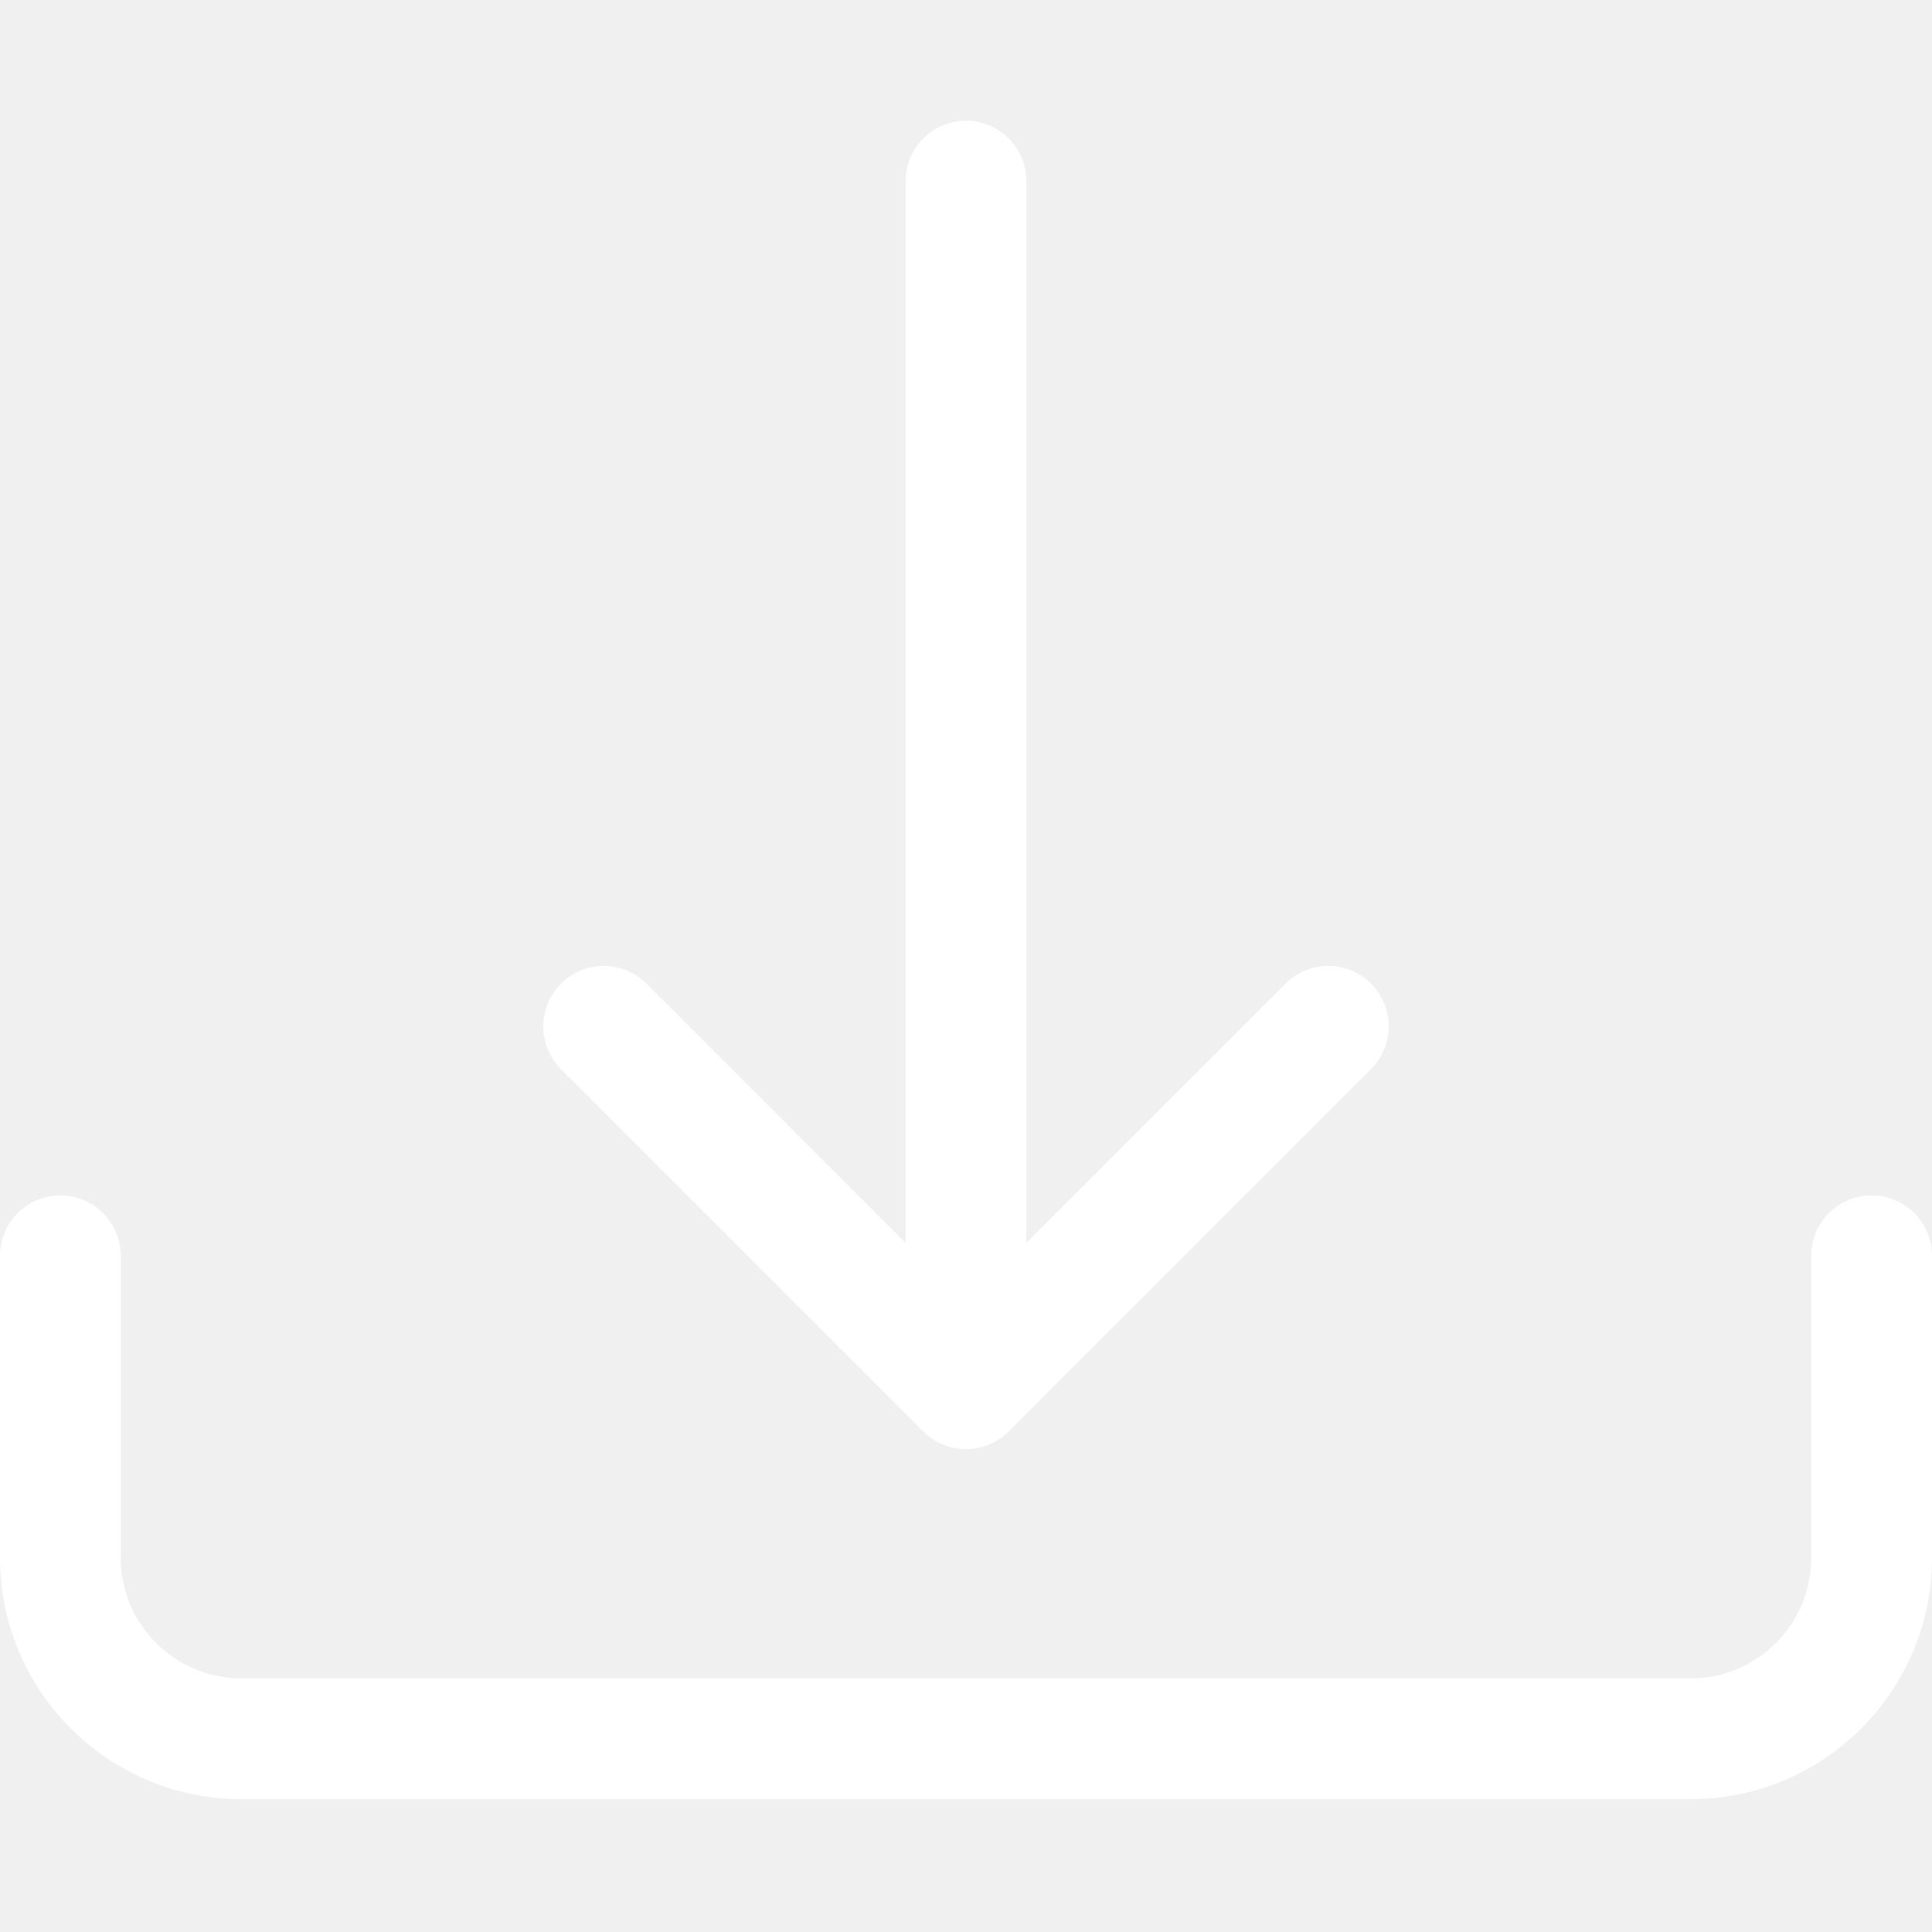
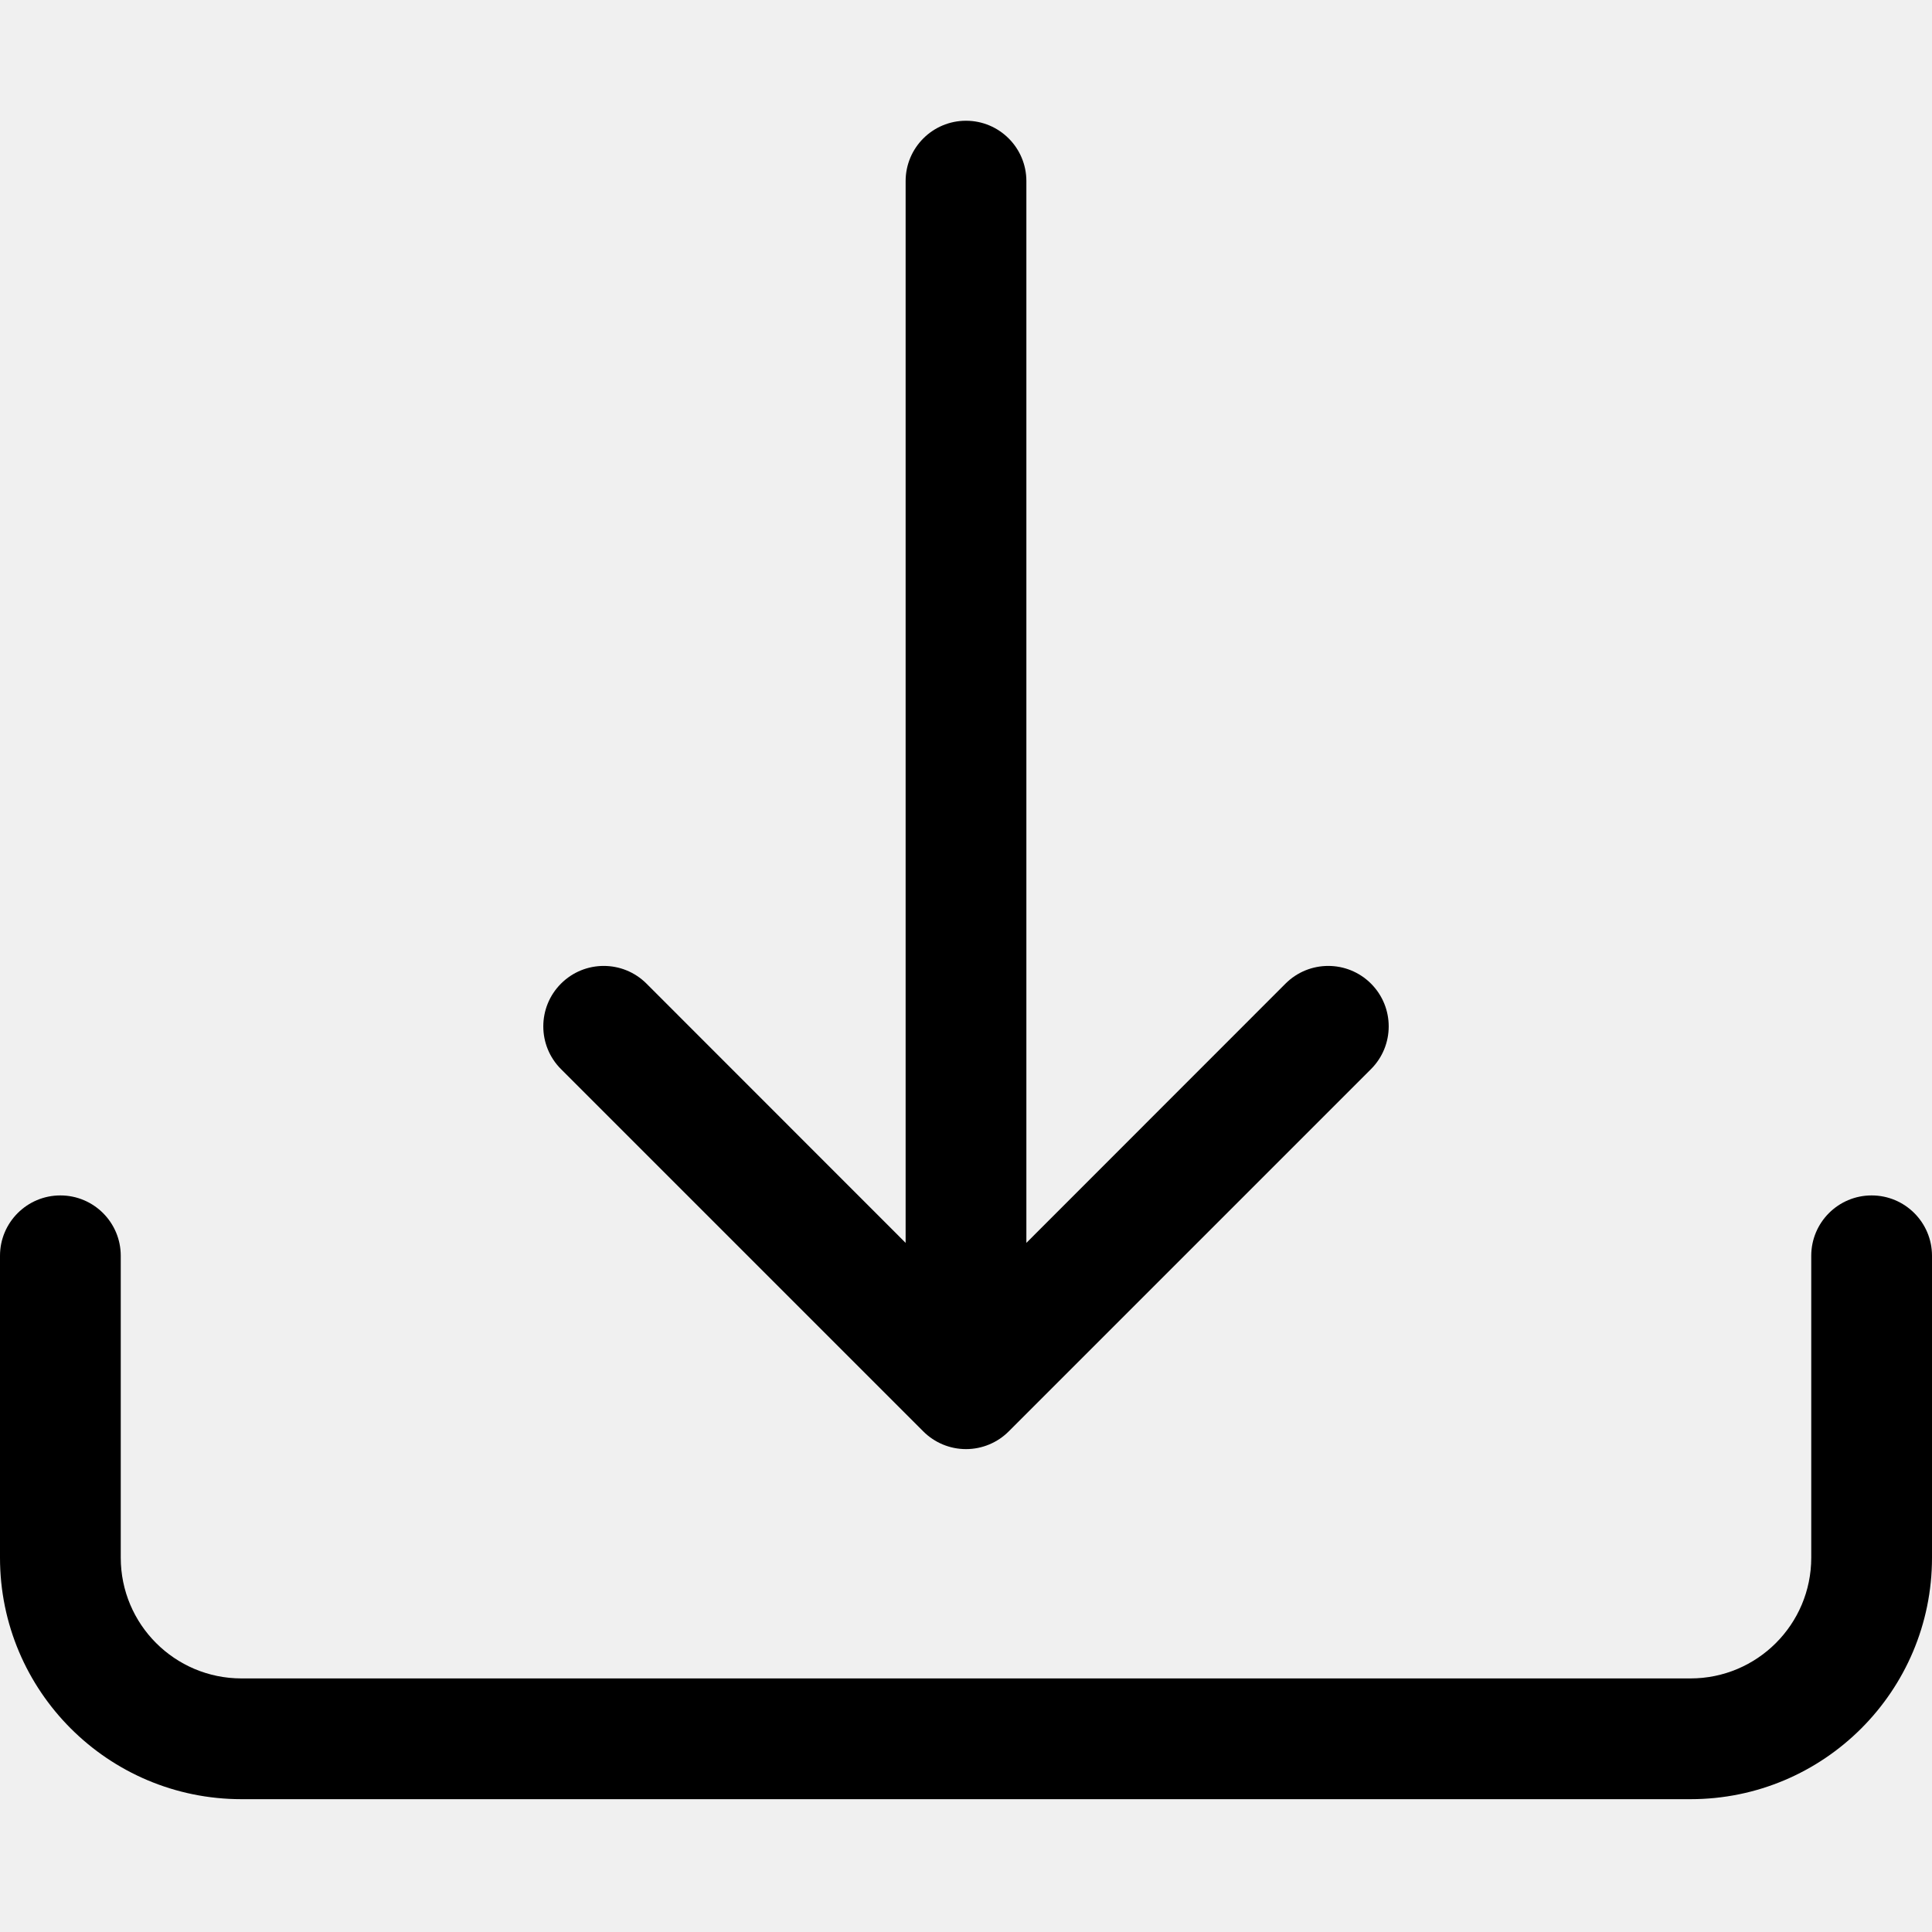
- <svg xmlns="http://www.w3.org/2000/svg" width="16" height="16" fill="#fff" class="bi bi-download" viewBox="0 0 16 16">
+ <svg xmlns="http://www.w3.org/2000/svg" width="16" height="16" fill="#000" class="bi bi-download" viewBox="0 0 16 16">
  <path d="M.5 9.9a.5.5 0 0 1 .5.5v2.5a1 1 0 0 0 1 1h12a1 1 0 0 0 1-1v-2.5a.5.5 0 0 1 1 0v2.5a2 2 0 0 1-2 2H2a2 2 0 0 1-2-2v-2.5a.5.5 0 0 1 .5-.5z" />
  <path d="M7.646 11.854a.5.5 0 0 0 .708 0l3-3a.5.5 0 0 0-.708-.708L8.5 10.293V1.5a.5.5 0 0 0-1 0v8.793L5.354 8.146a.5.5 0 1 0-.708.708l3 3z" />
</svg>
